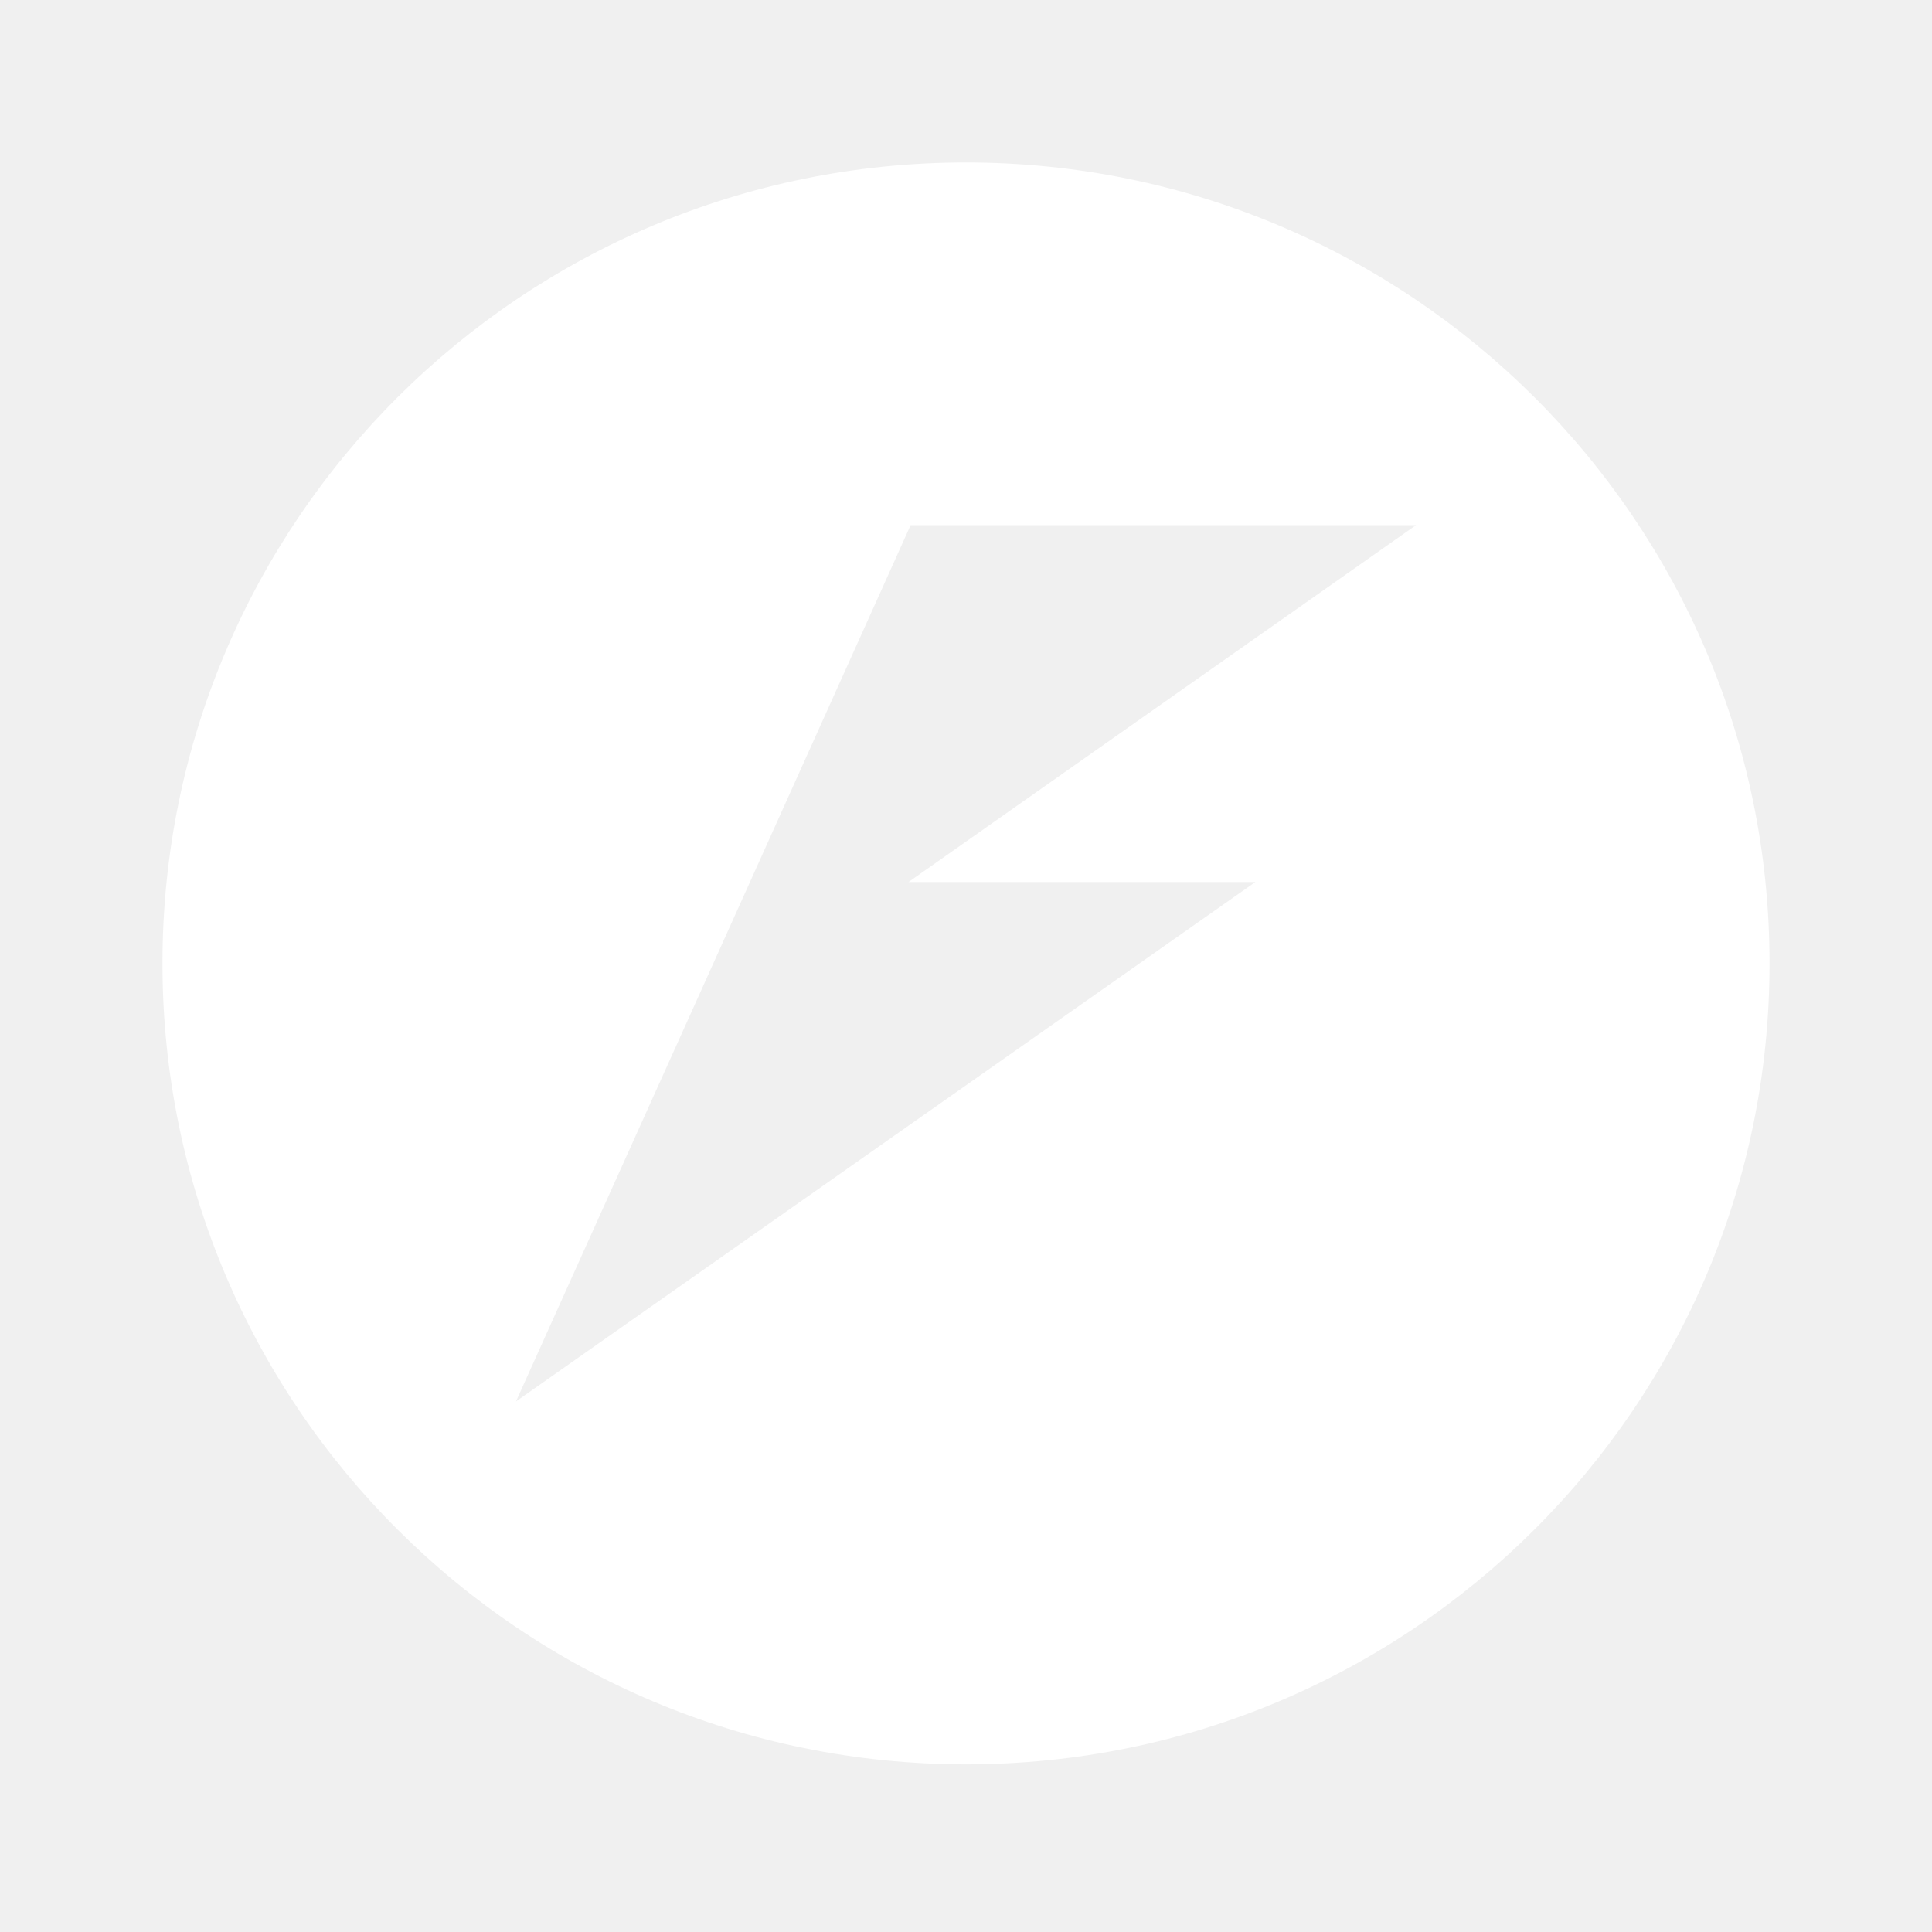
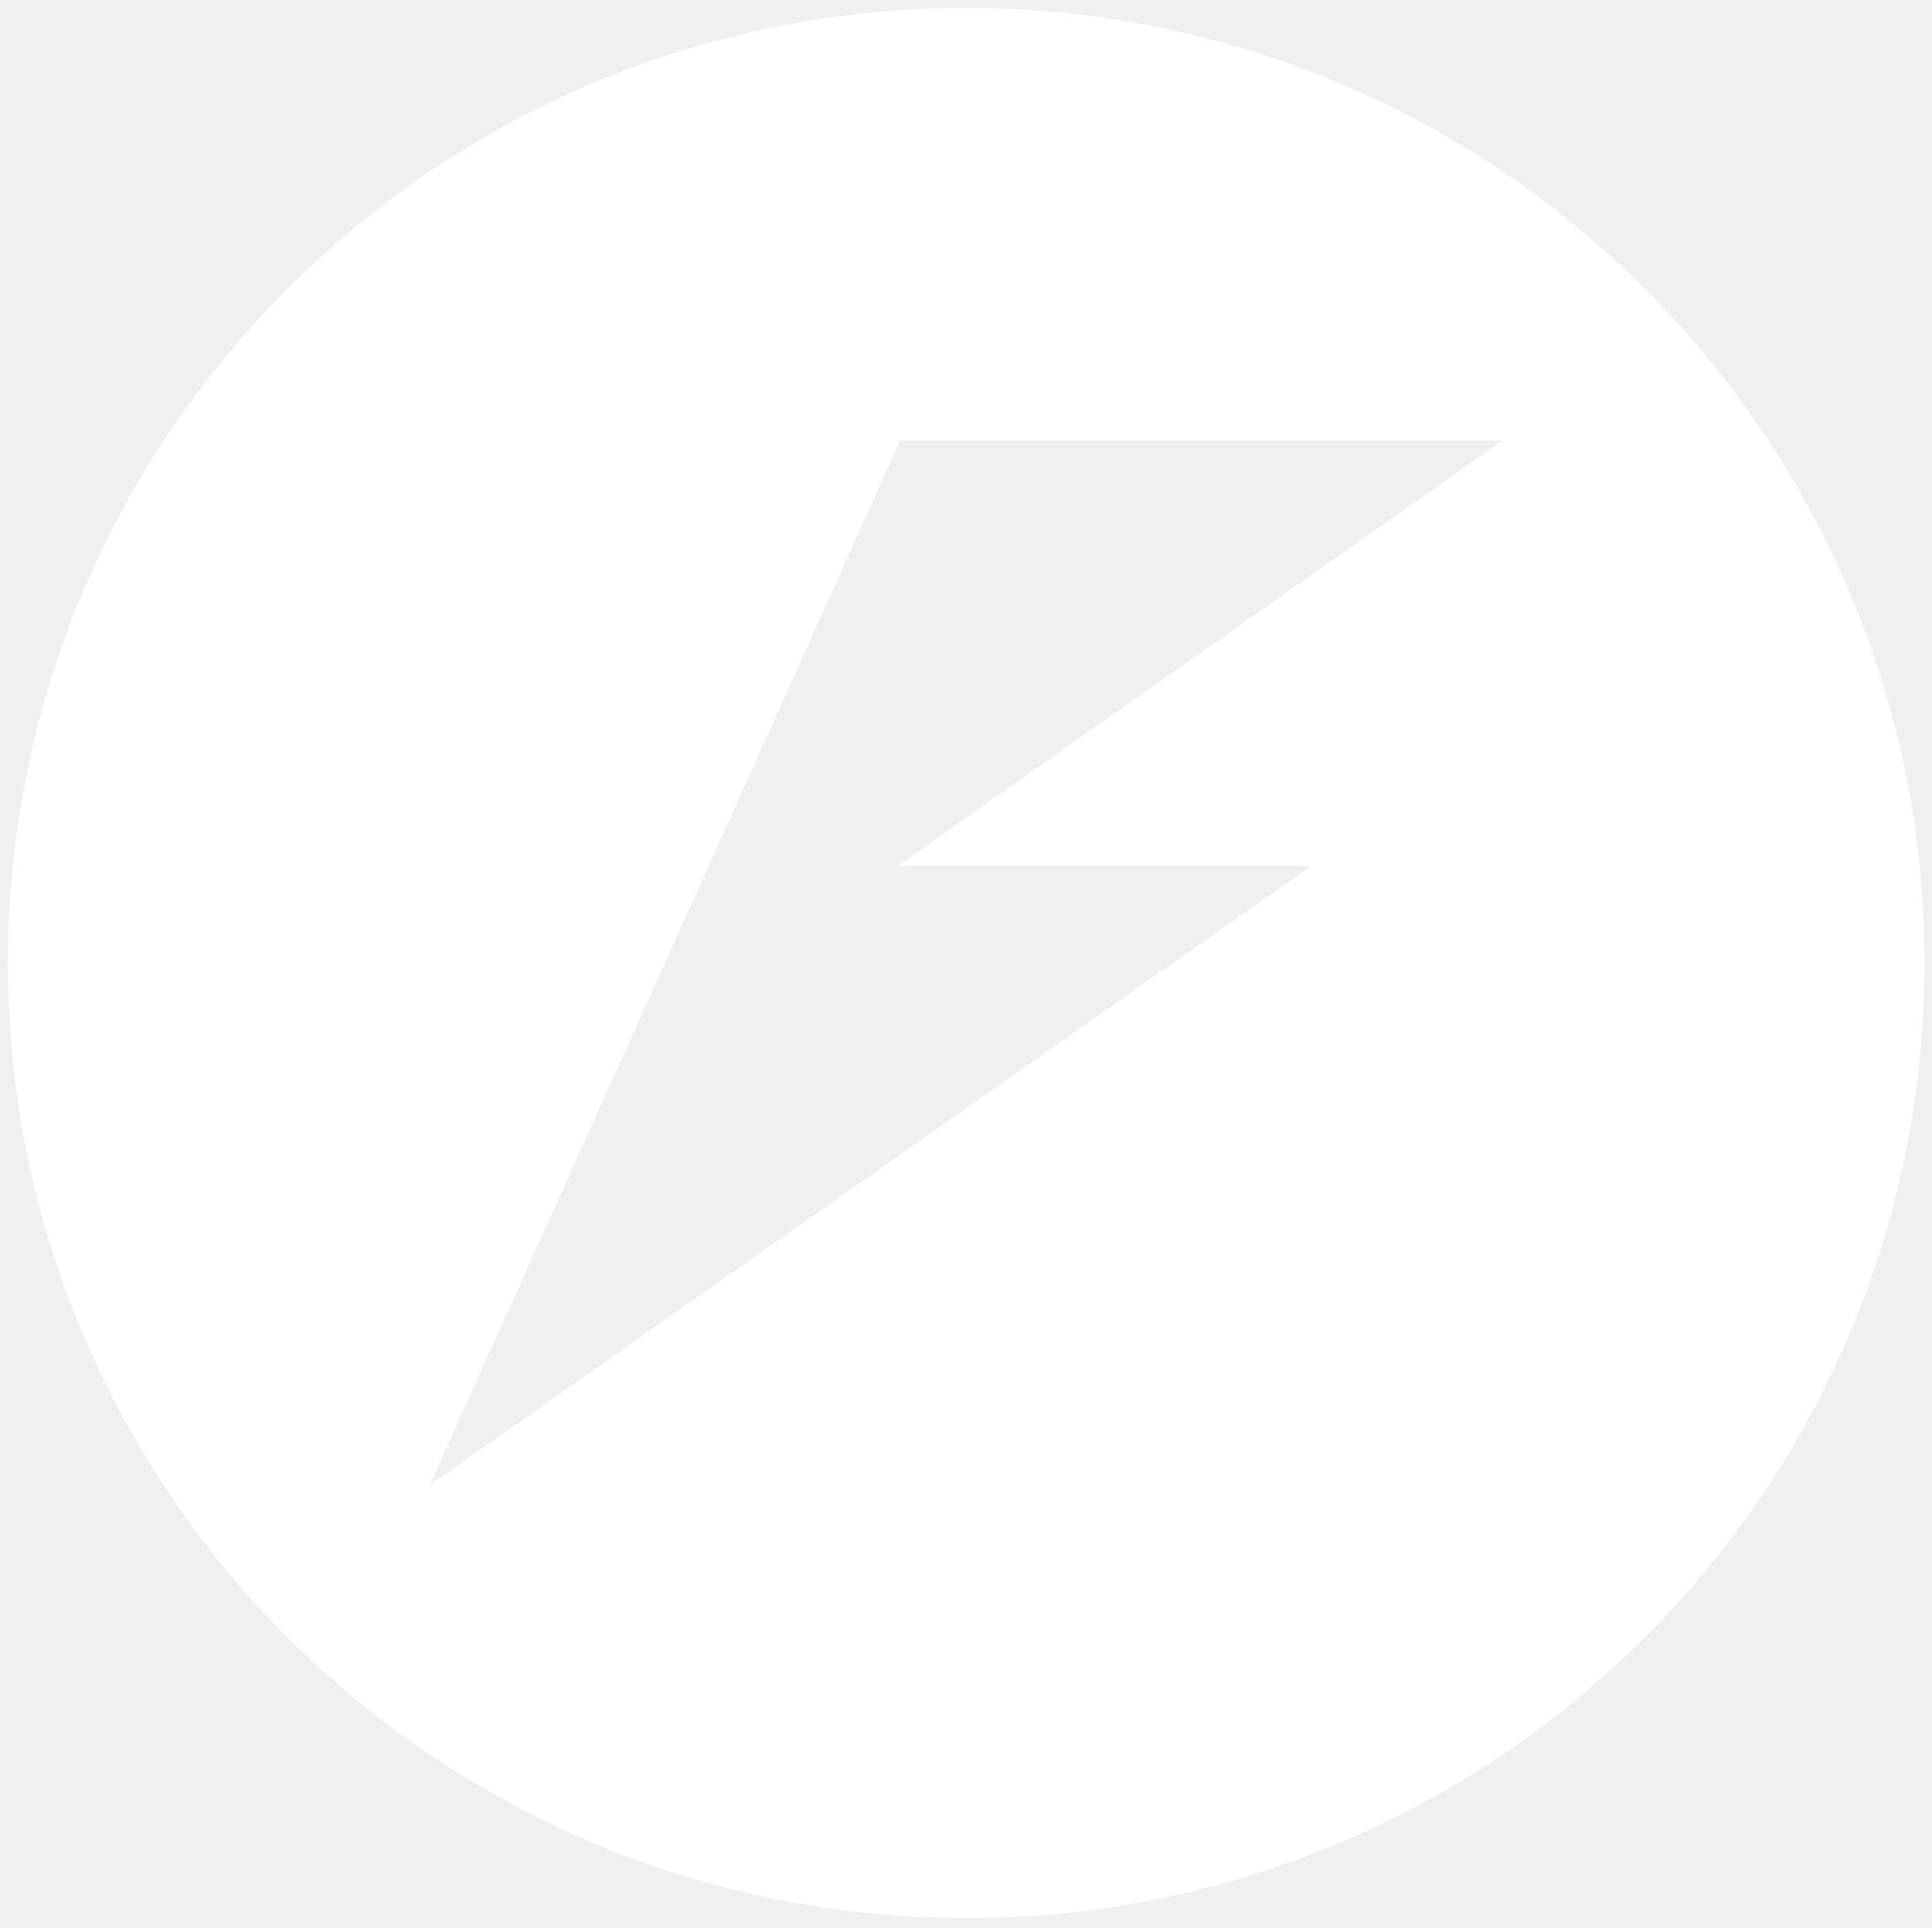
- <svg xmlns="http://www.w3.org/2000/svg" id="svg8" version="1.1" viewBox="0 0 6.35 6.35" height="6.35mm" width="6.35mm">
+ <svg xmlns="http://www.w3.org/2000/svg" id="svg8" version="1.1" viewBox="0.512 0.512 5.325 5.313">
  <defs id="defs2" />
  <path id="path875-5-9-7-3-2-3-9-9-8-0-0-5-87-7" style="fill:#ffffff;fill-opacity:0.98;stroke:none;stroke-width:0.011;stop-color:#000000" d="M 3.175 0.534 A 2.641 2.632 0 0 0 0.534 3.166 A 2.641 2.632 0 0 0 3.175 5.799 A 2.641 2.632 0 0 0 5.816 3.166 A 2.641 2.632 0 0 0 3.175 0.534 z M 2.993 1.726 L 4.654 1.726 L 2.986 2.899 L 4.126 2.899 L 1.696 4.606 L 2.224 3.434 L 2.465 2.899 L 2.993 1.726 z " />
  <path id="path815" d="M 0,0 H 6.35 V 6.35 H 0 Z" style="fill:none;stroke-width:0.265" />
</svg>
